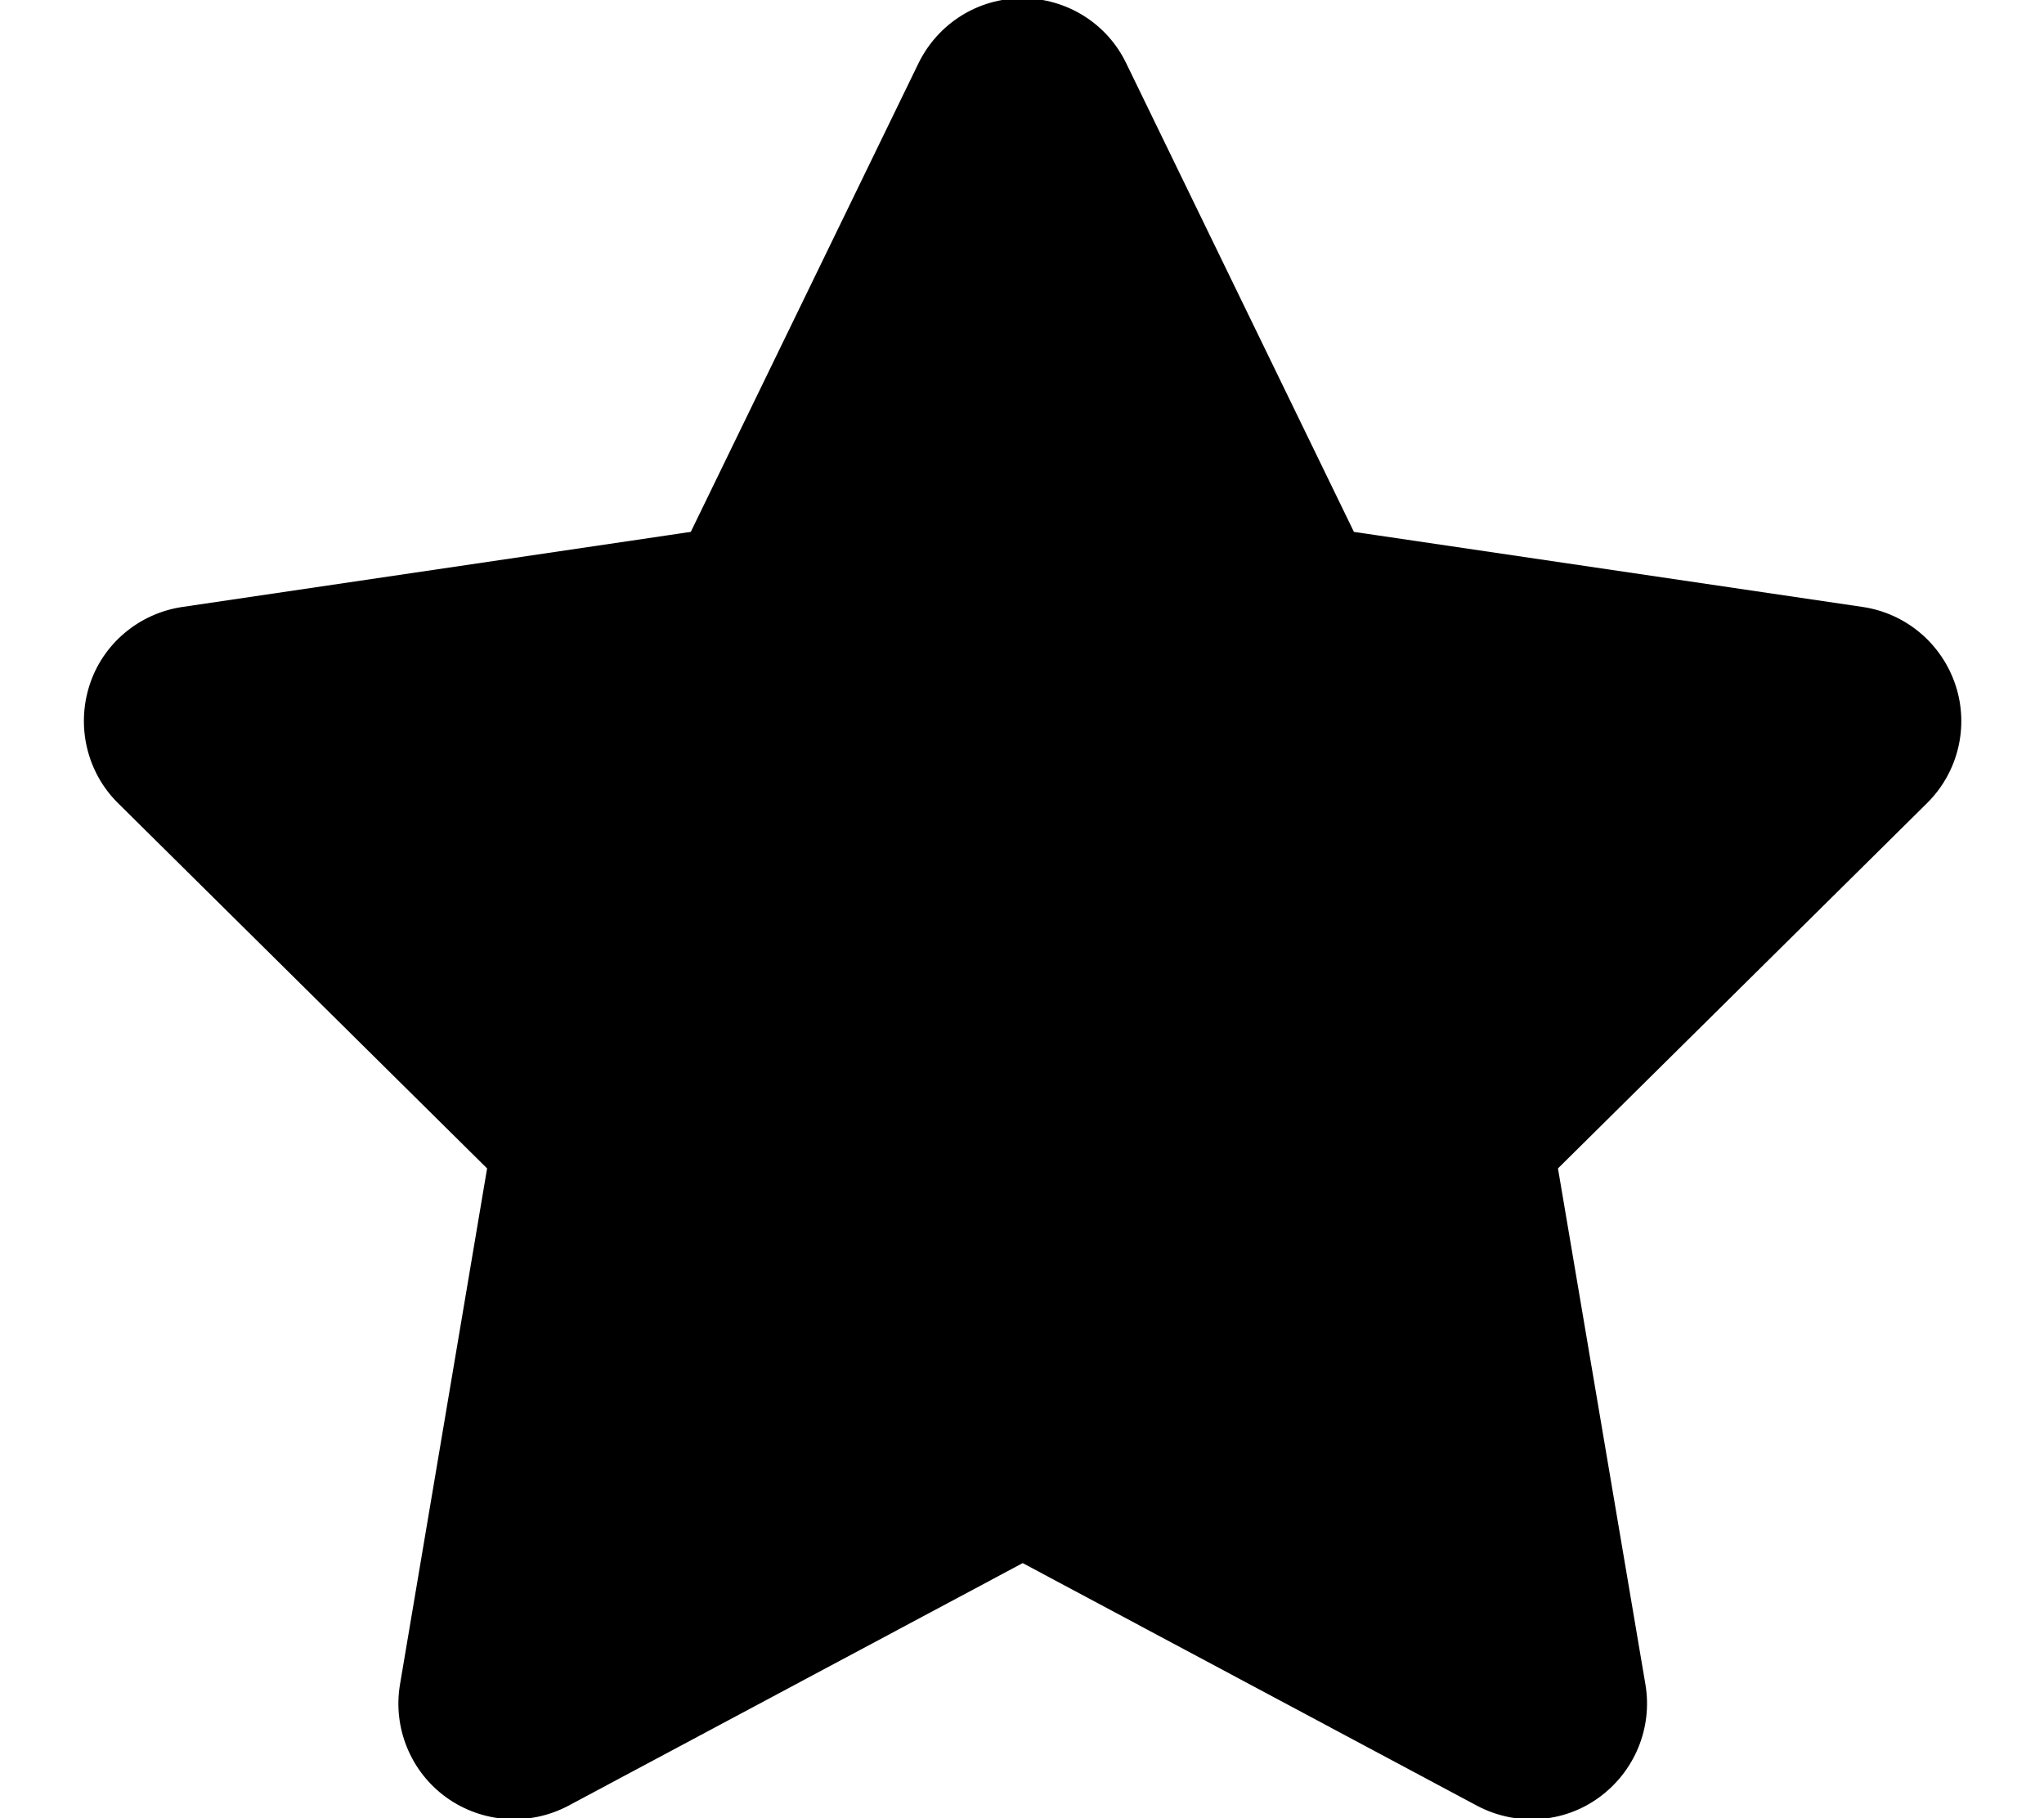
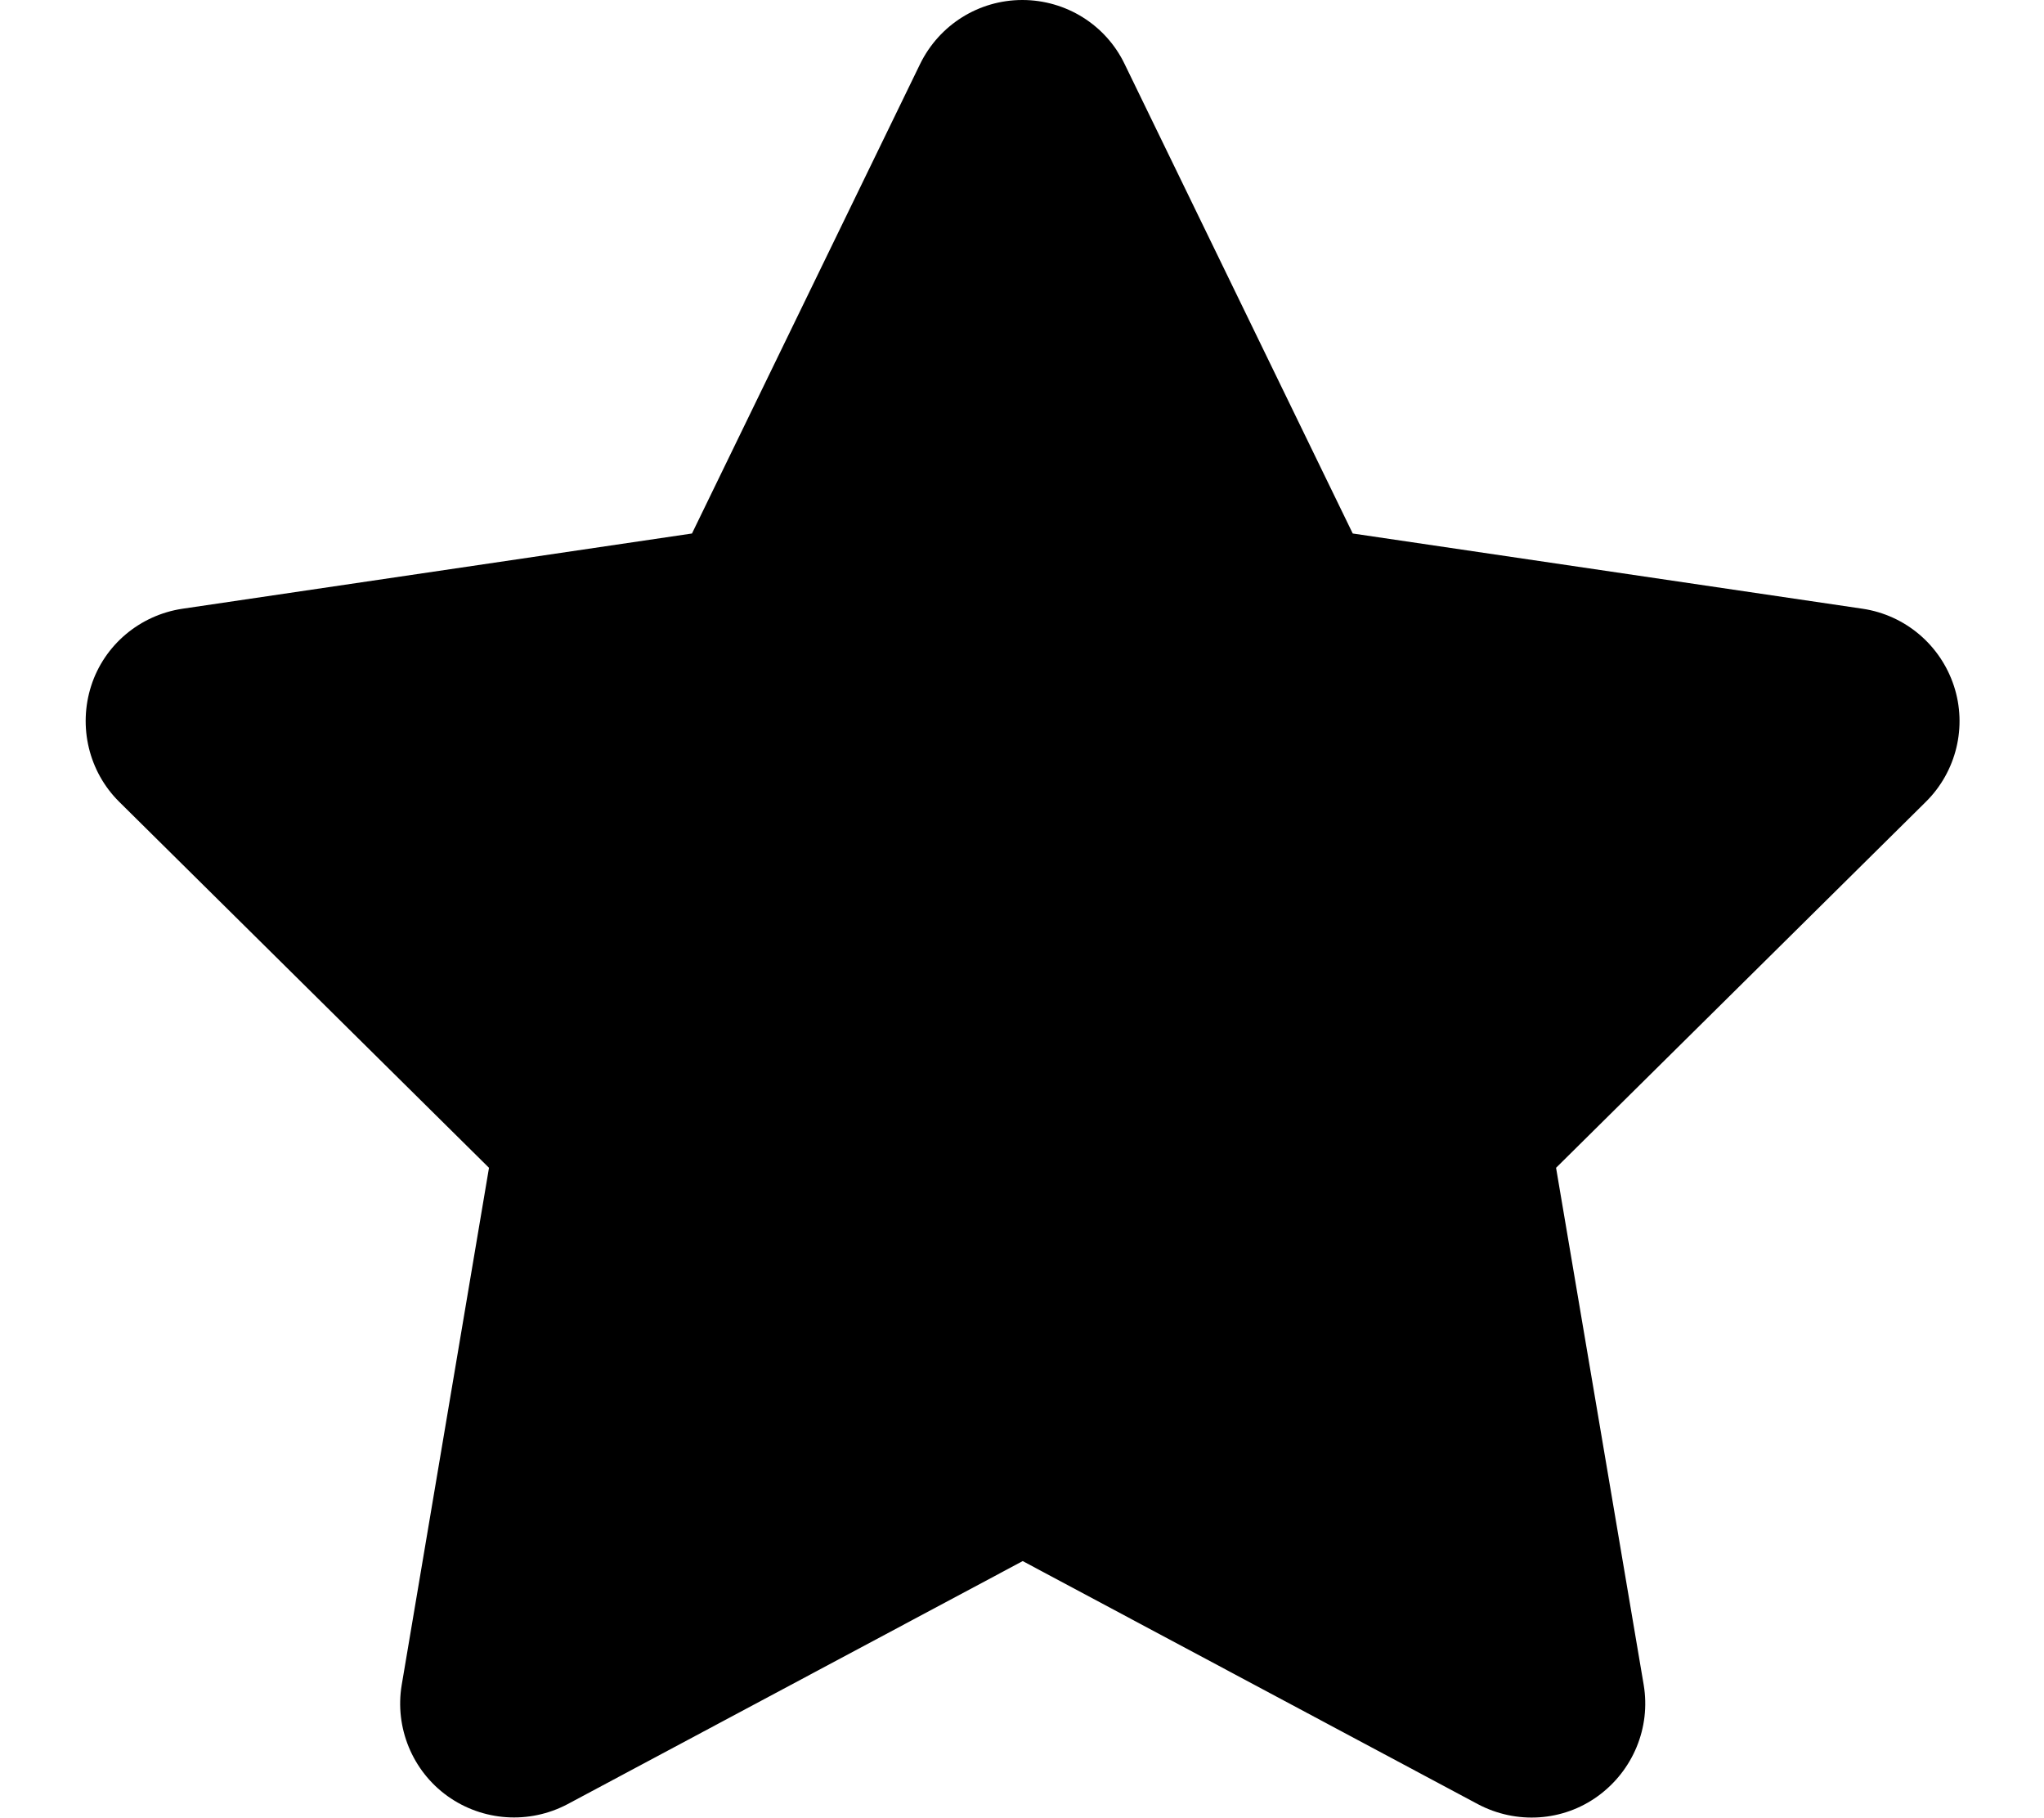
<svg xmlns="http://www.w3.org/2000/svg" viewBox="0 0 576 512">
-   <path stroke="currentColor" d="M316.9 18C311.6 7 300.4 0 288.1 0s-23.4 7-28.8 18L195 150.3 51.4 171.5c-12 1.8-22 10.2-25.7 21.7s-.7 24.2 7.9 32.7L137.8 329 113.2 474.7c-2 12 3 24.2 12.9 31.3s23 8 33.8 2.3l128.3-68.5 128.3 68.5c10.8 5.7 23.9 4.9 33.8-2.3s14.9-19.3 12.9-31.3L438.5 329 542.7 225.9c8.6-8.5 11.7-21.2 7.9-32.7s-13.7-19.9-25.7-21.7L381.2 150.3 316.9 18z" />
+   <path d="M316.9 18C311.6 7 300.4 0 288.1 0s-23.4 7-28.8 18L195 150.3 51.4 171.5c-12 1.8-22 10.2-25.7 21.7s-.7 24.2 7.9 32.7L137.8 329 113.2 474.7c-2 12 3 24.2 12.9 31.3s23 8 33.8 2.3l128.3-68.5 128.3 68.5c10.8 5.7 23.9 4.9 33.8-2.3s14.9-19.3 12.9-31.3L438.5 329 542.7 225.9c8.6-8.5 11.7-21.2 7.9-32.7s-13.7-19.9-25.7-21.7L381.2 150.3 316.9 18z" />
</svg>
